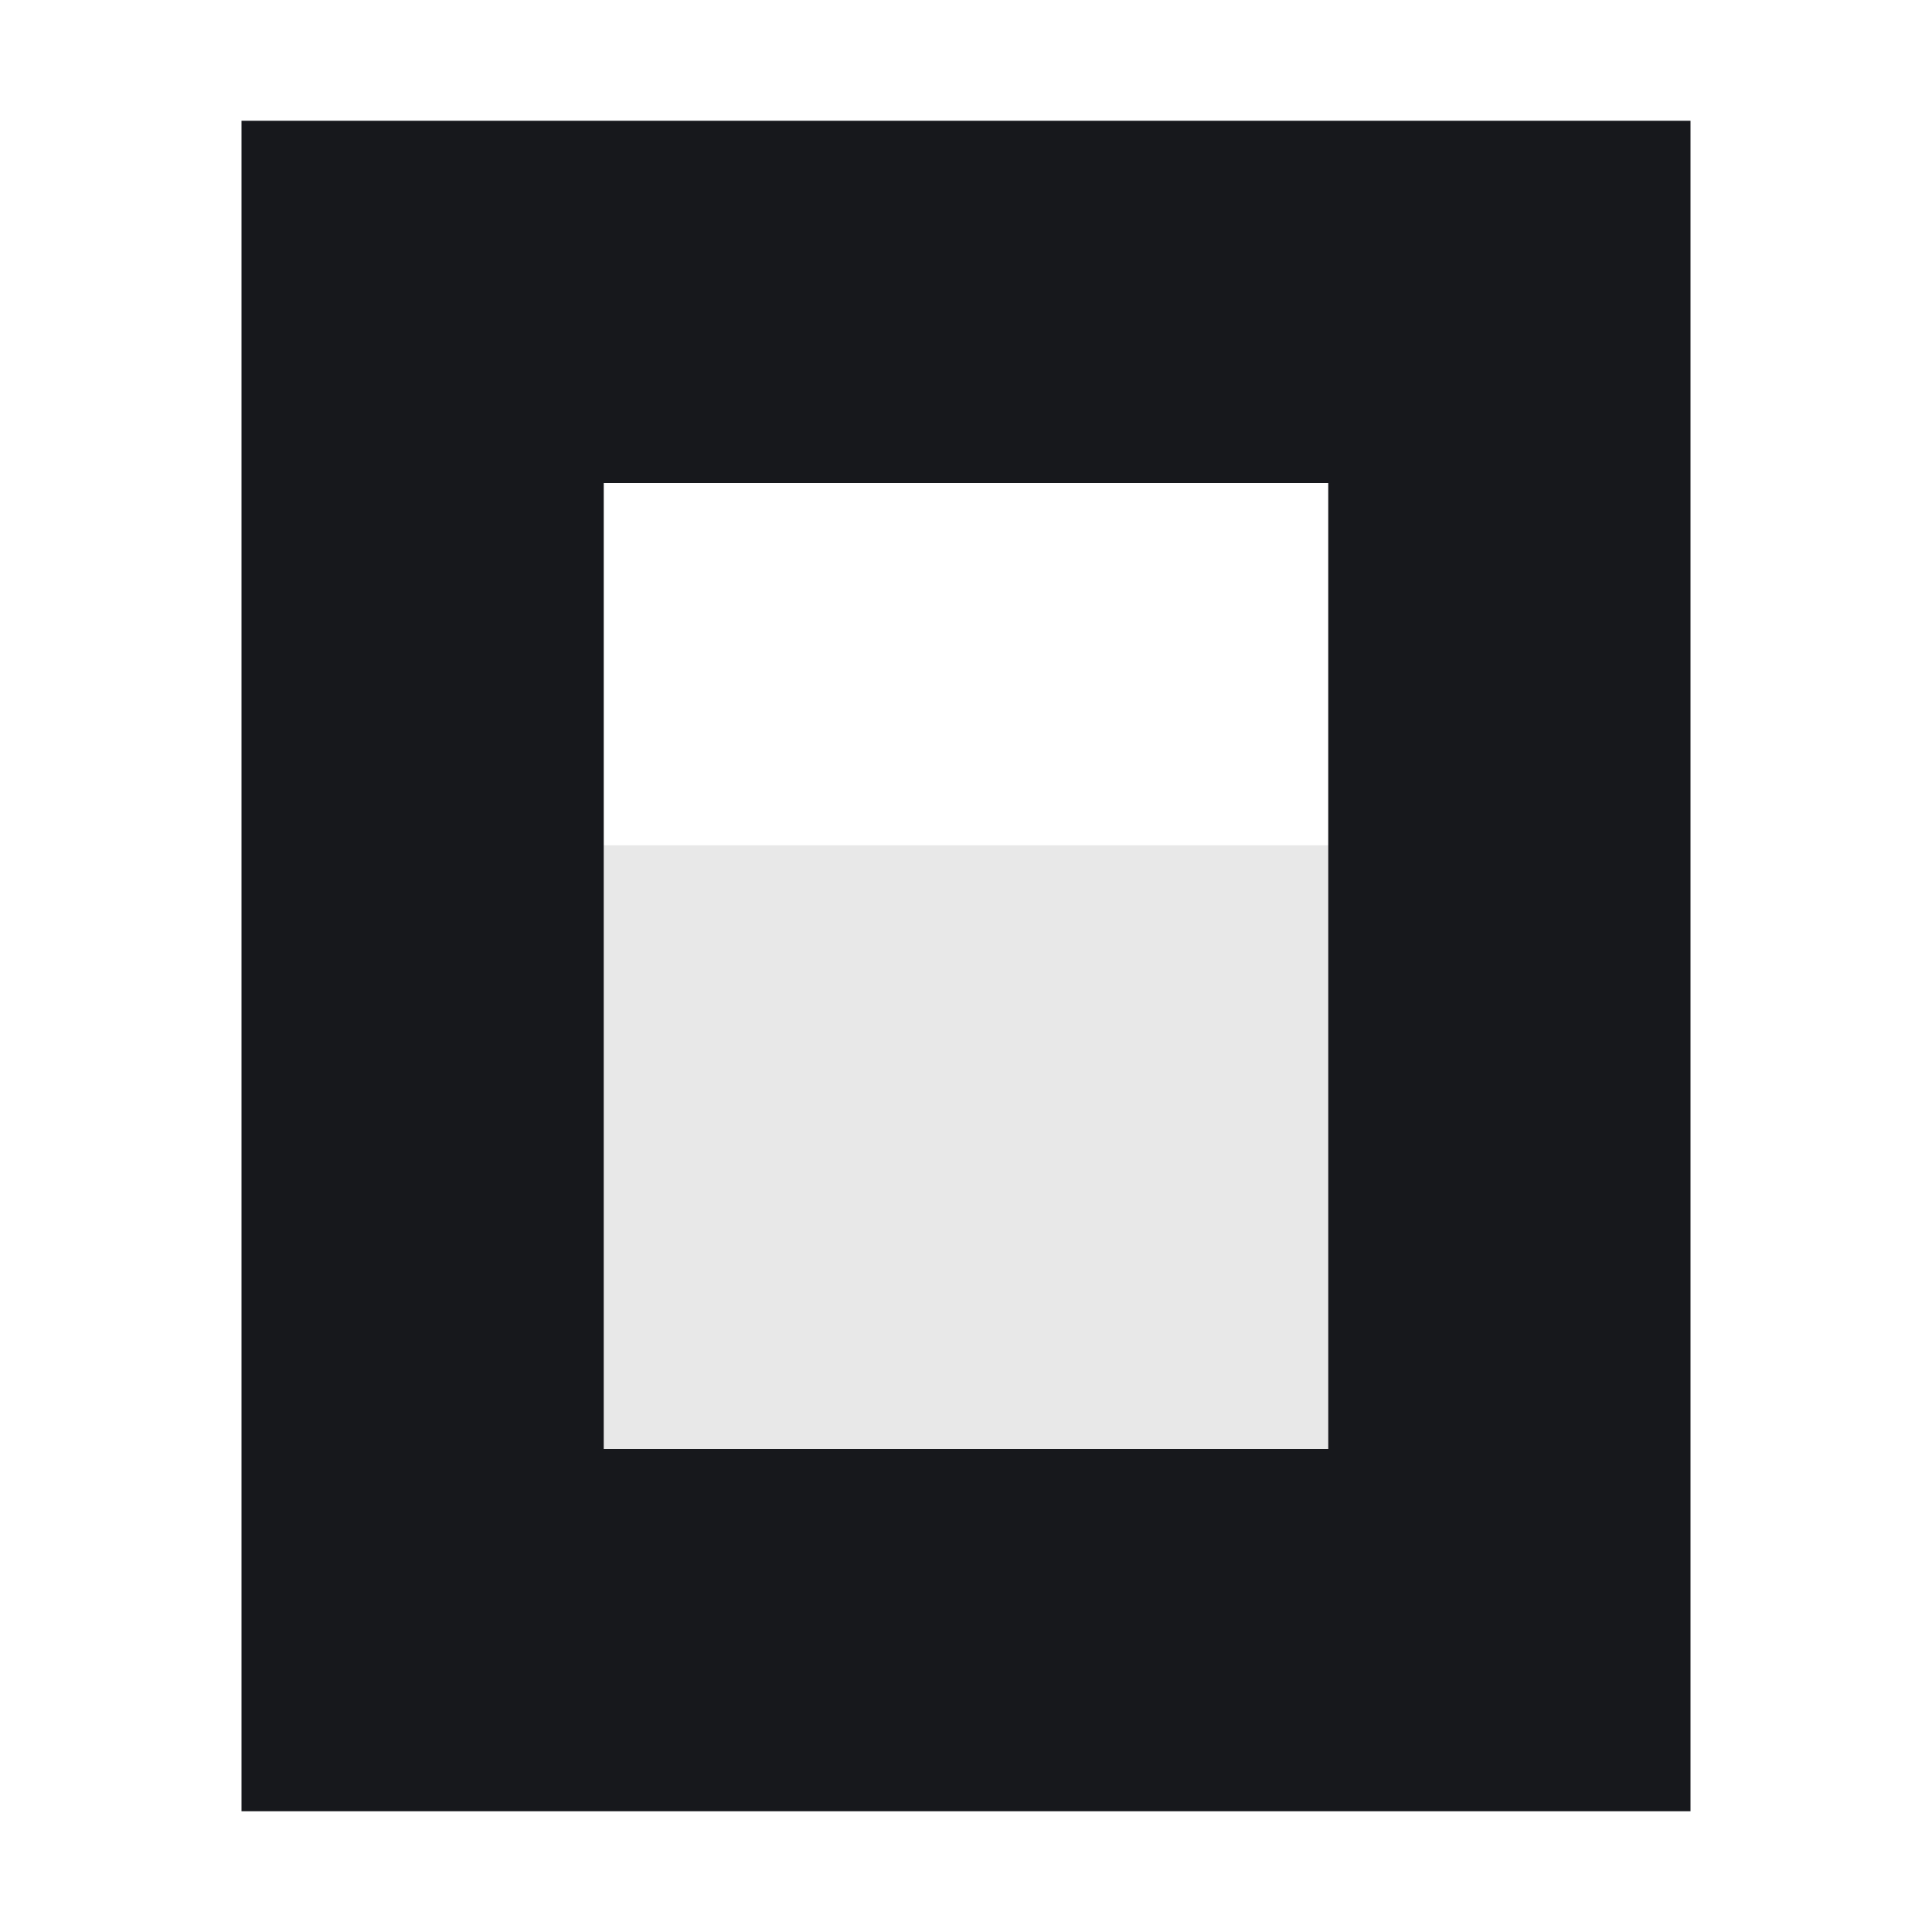
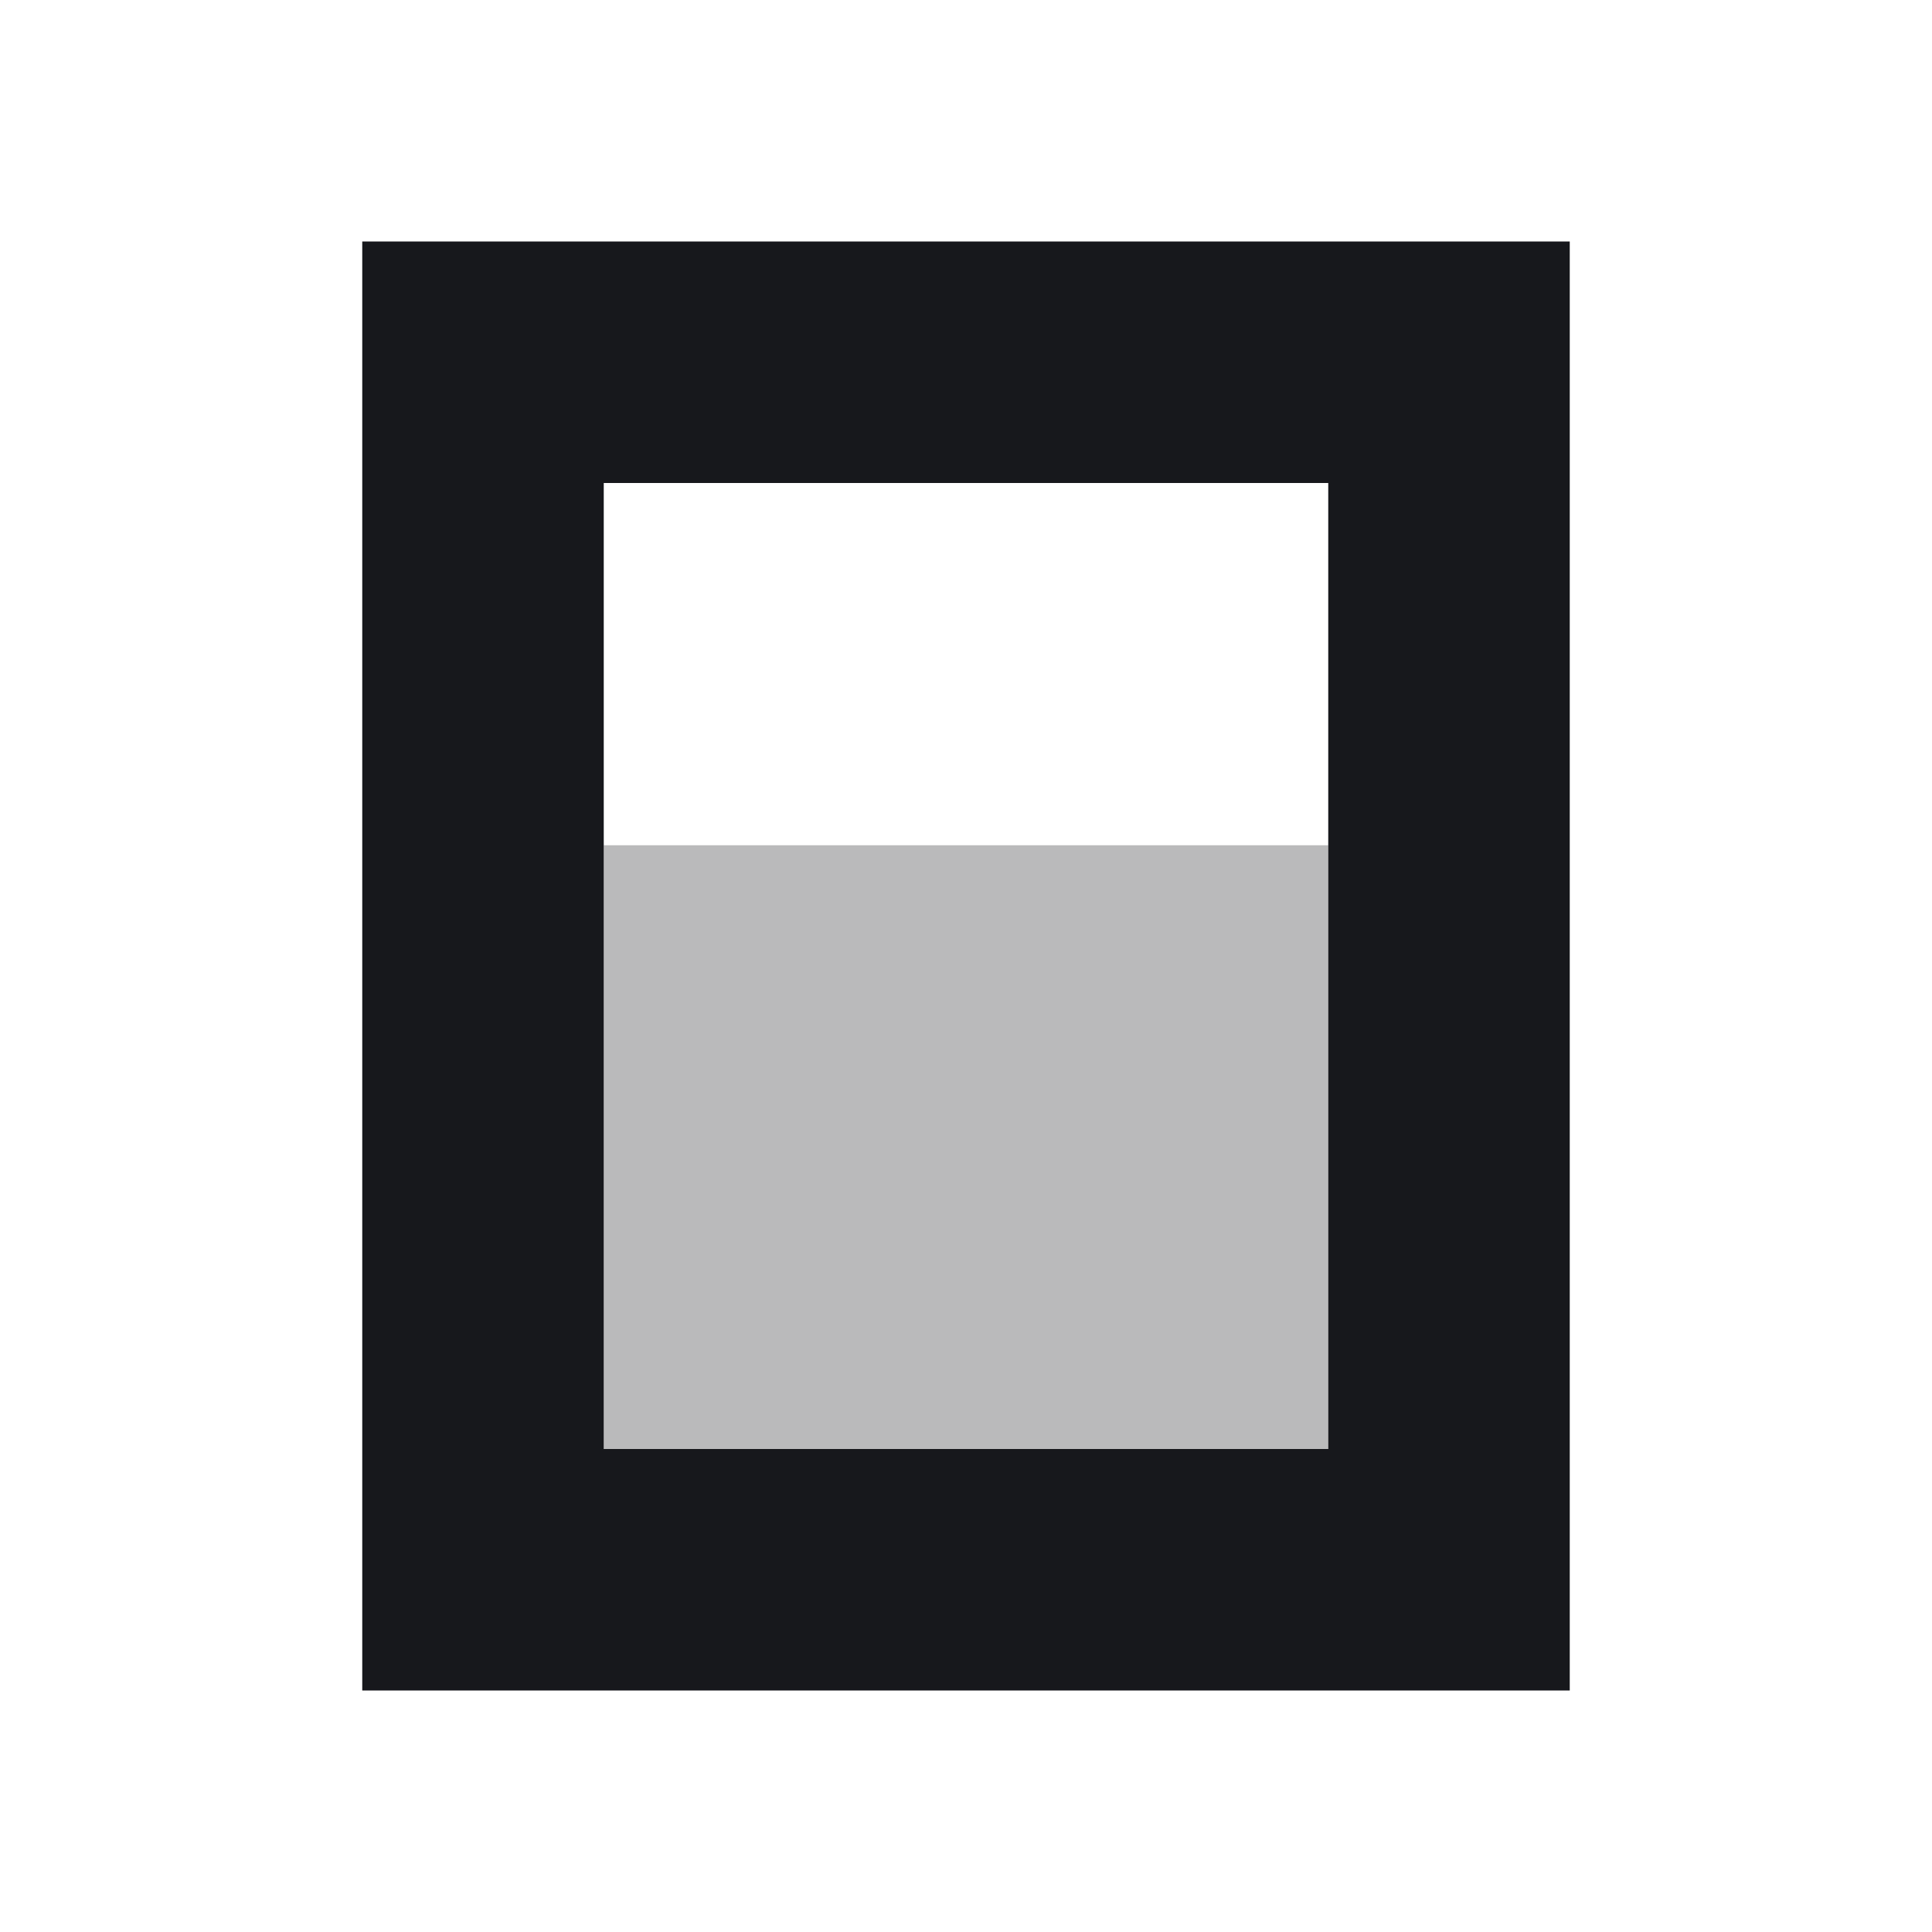
- <svg xmlns="http://www.w3.org/2000/svg" width="16" height="16" viewBox="0 0 16 16" fill="none">
-   <path d="M14 15H2V1H14V15ZM5 4V12H11V4H5Z" fill="#17181C" />
-   <rect x="5" y="7" width="6" height="5" fill="#17181C" fill-opacity="0.1" />
+ <svg xmlns="http://www.w3.org/2000/svg" width="16px" height="16px" viewBox="0 0 16 16" version="1.1">
+   <g id="opencode-light" stroke="none" fill="none" fill-rule="evenodd">
+     <path d="M13,2 L13,14 L3,14 L3,2 L13,2 Z M11,4 L5,4 L5,12 L11,12 L11,4 Z" id="形状结合" fill="#17181C" />
+     <rect id="矩形-4" fill="#17181C" opacity="0.3" x="5" y="7" width="6" height="5" />
+   </g>
</svg>
